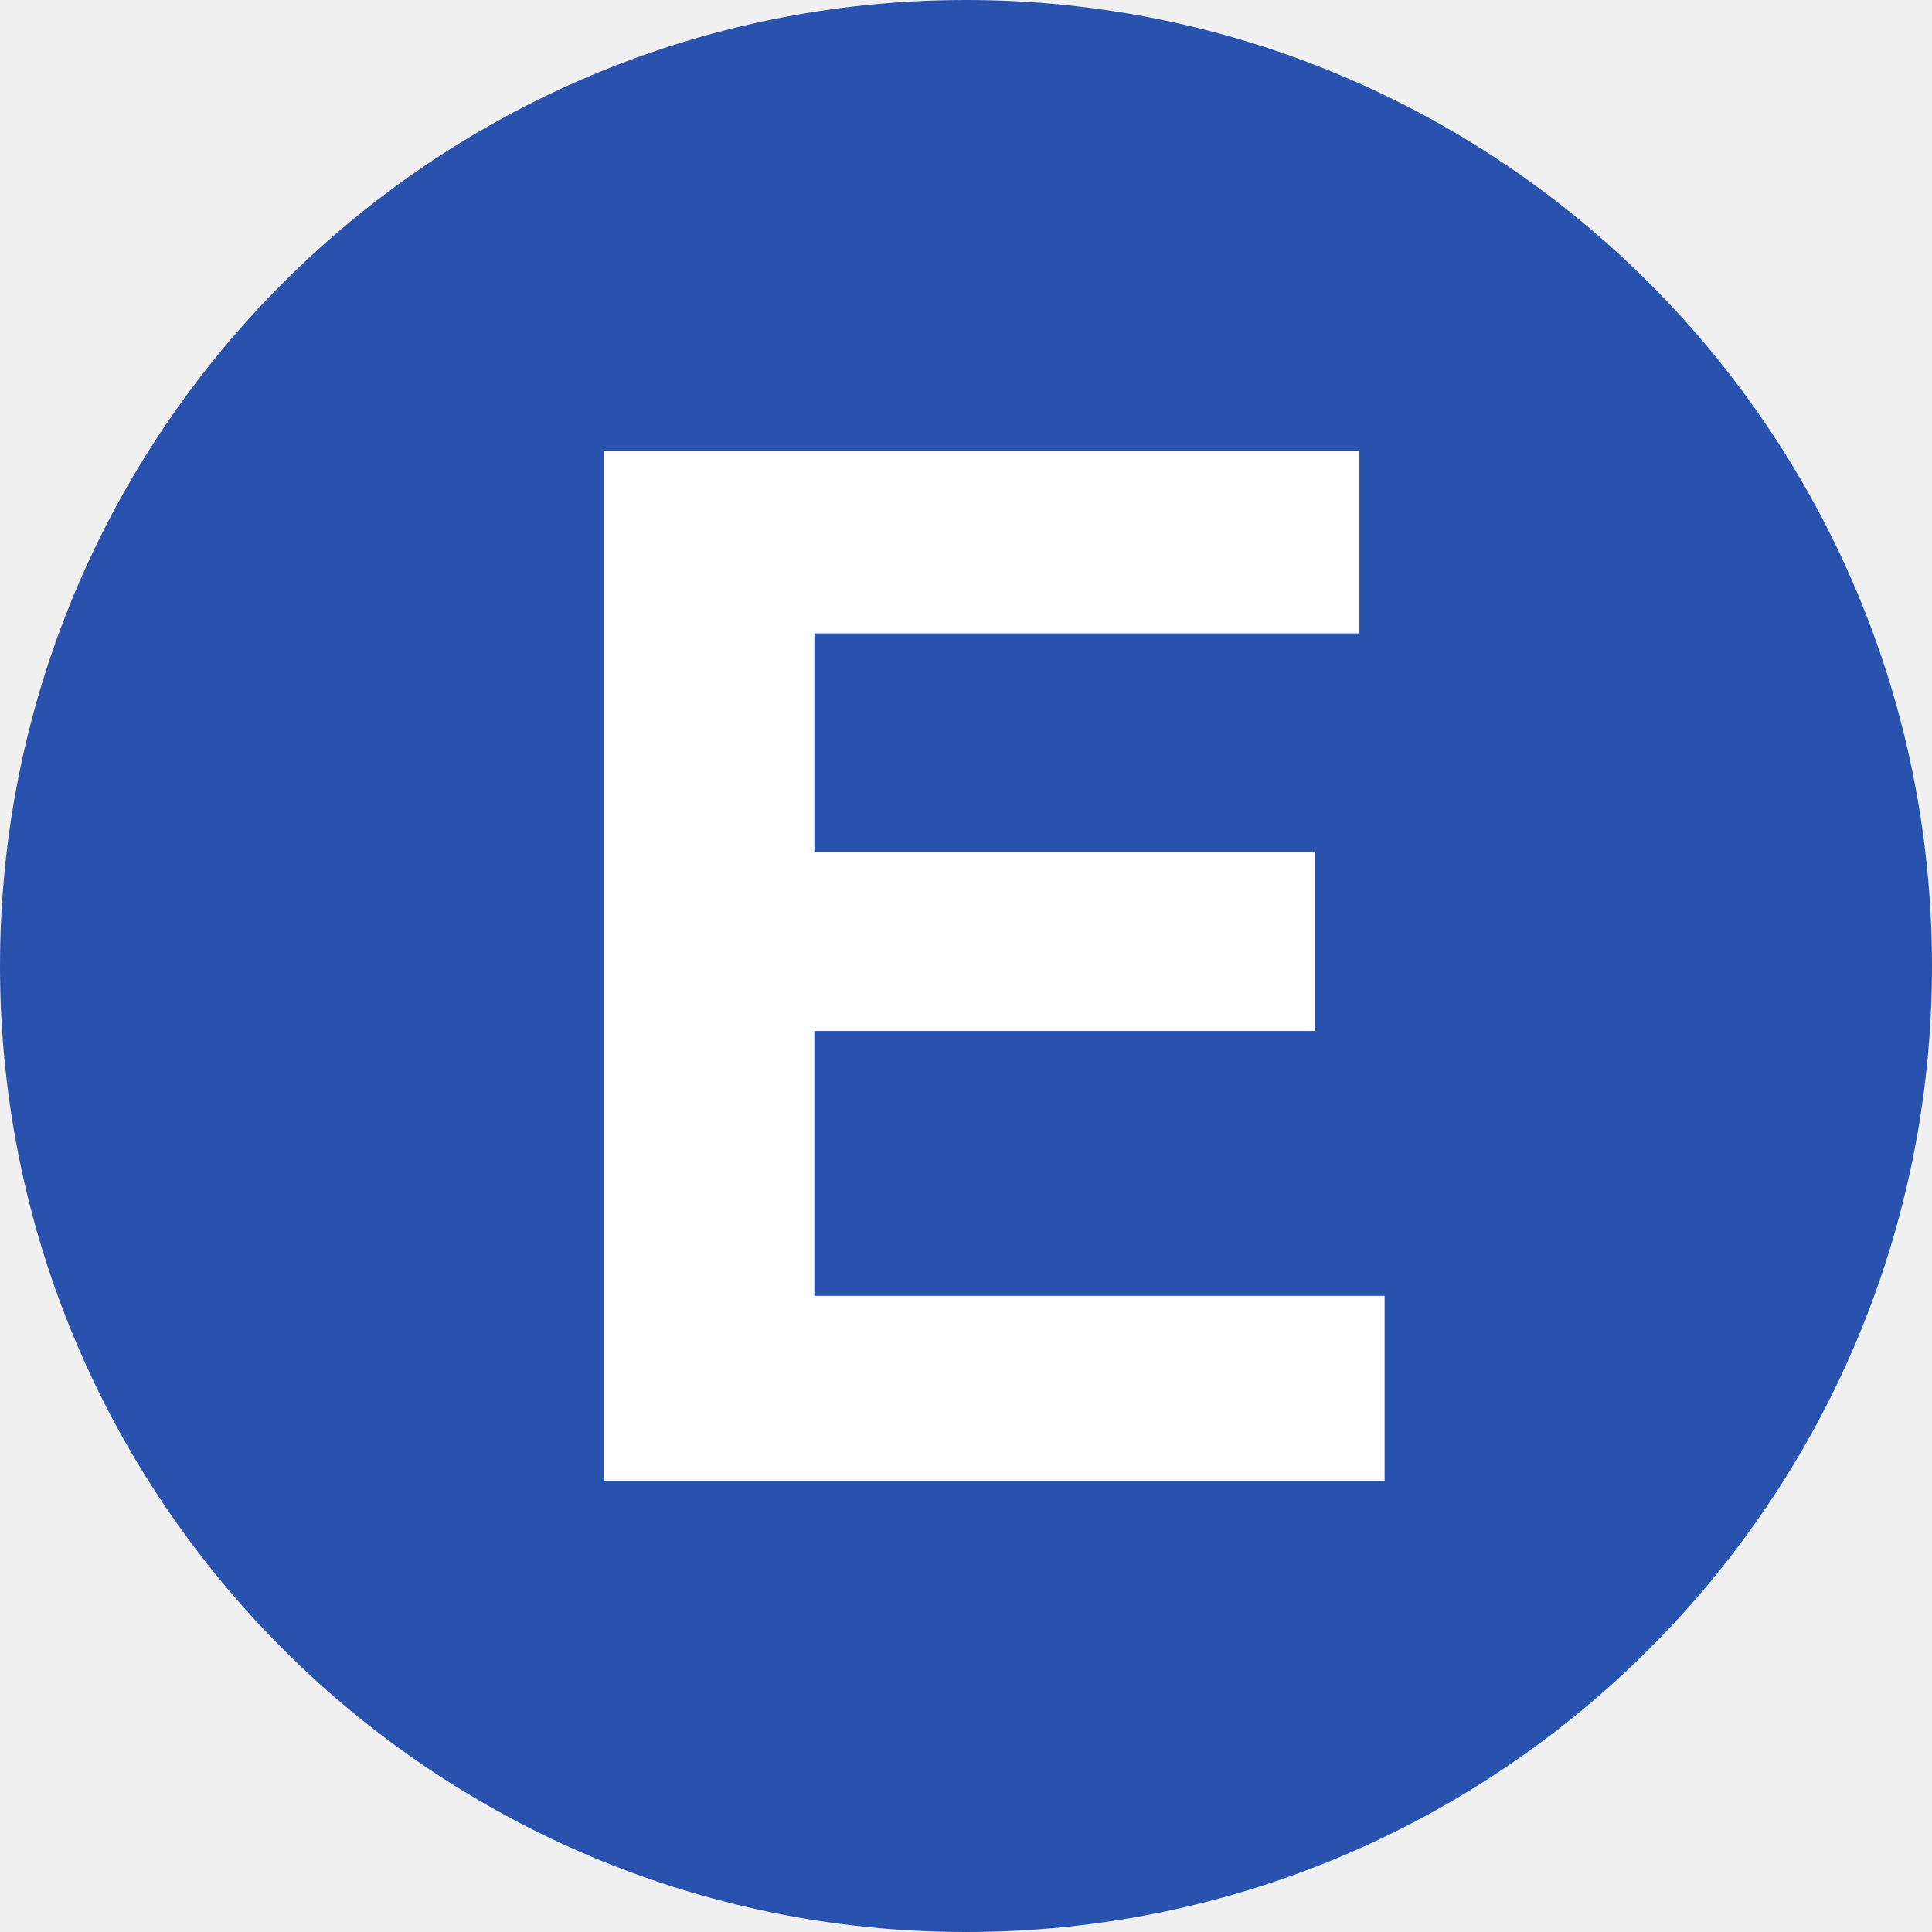
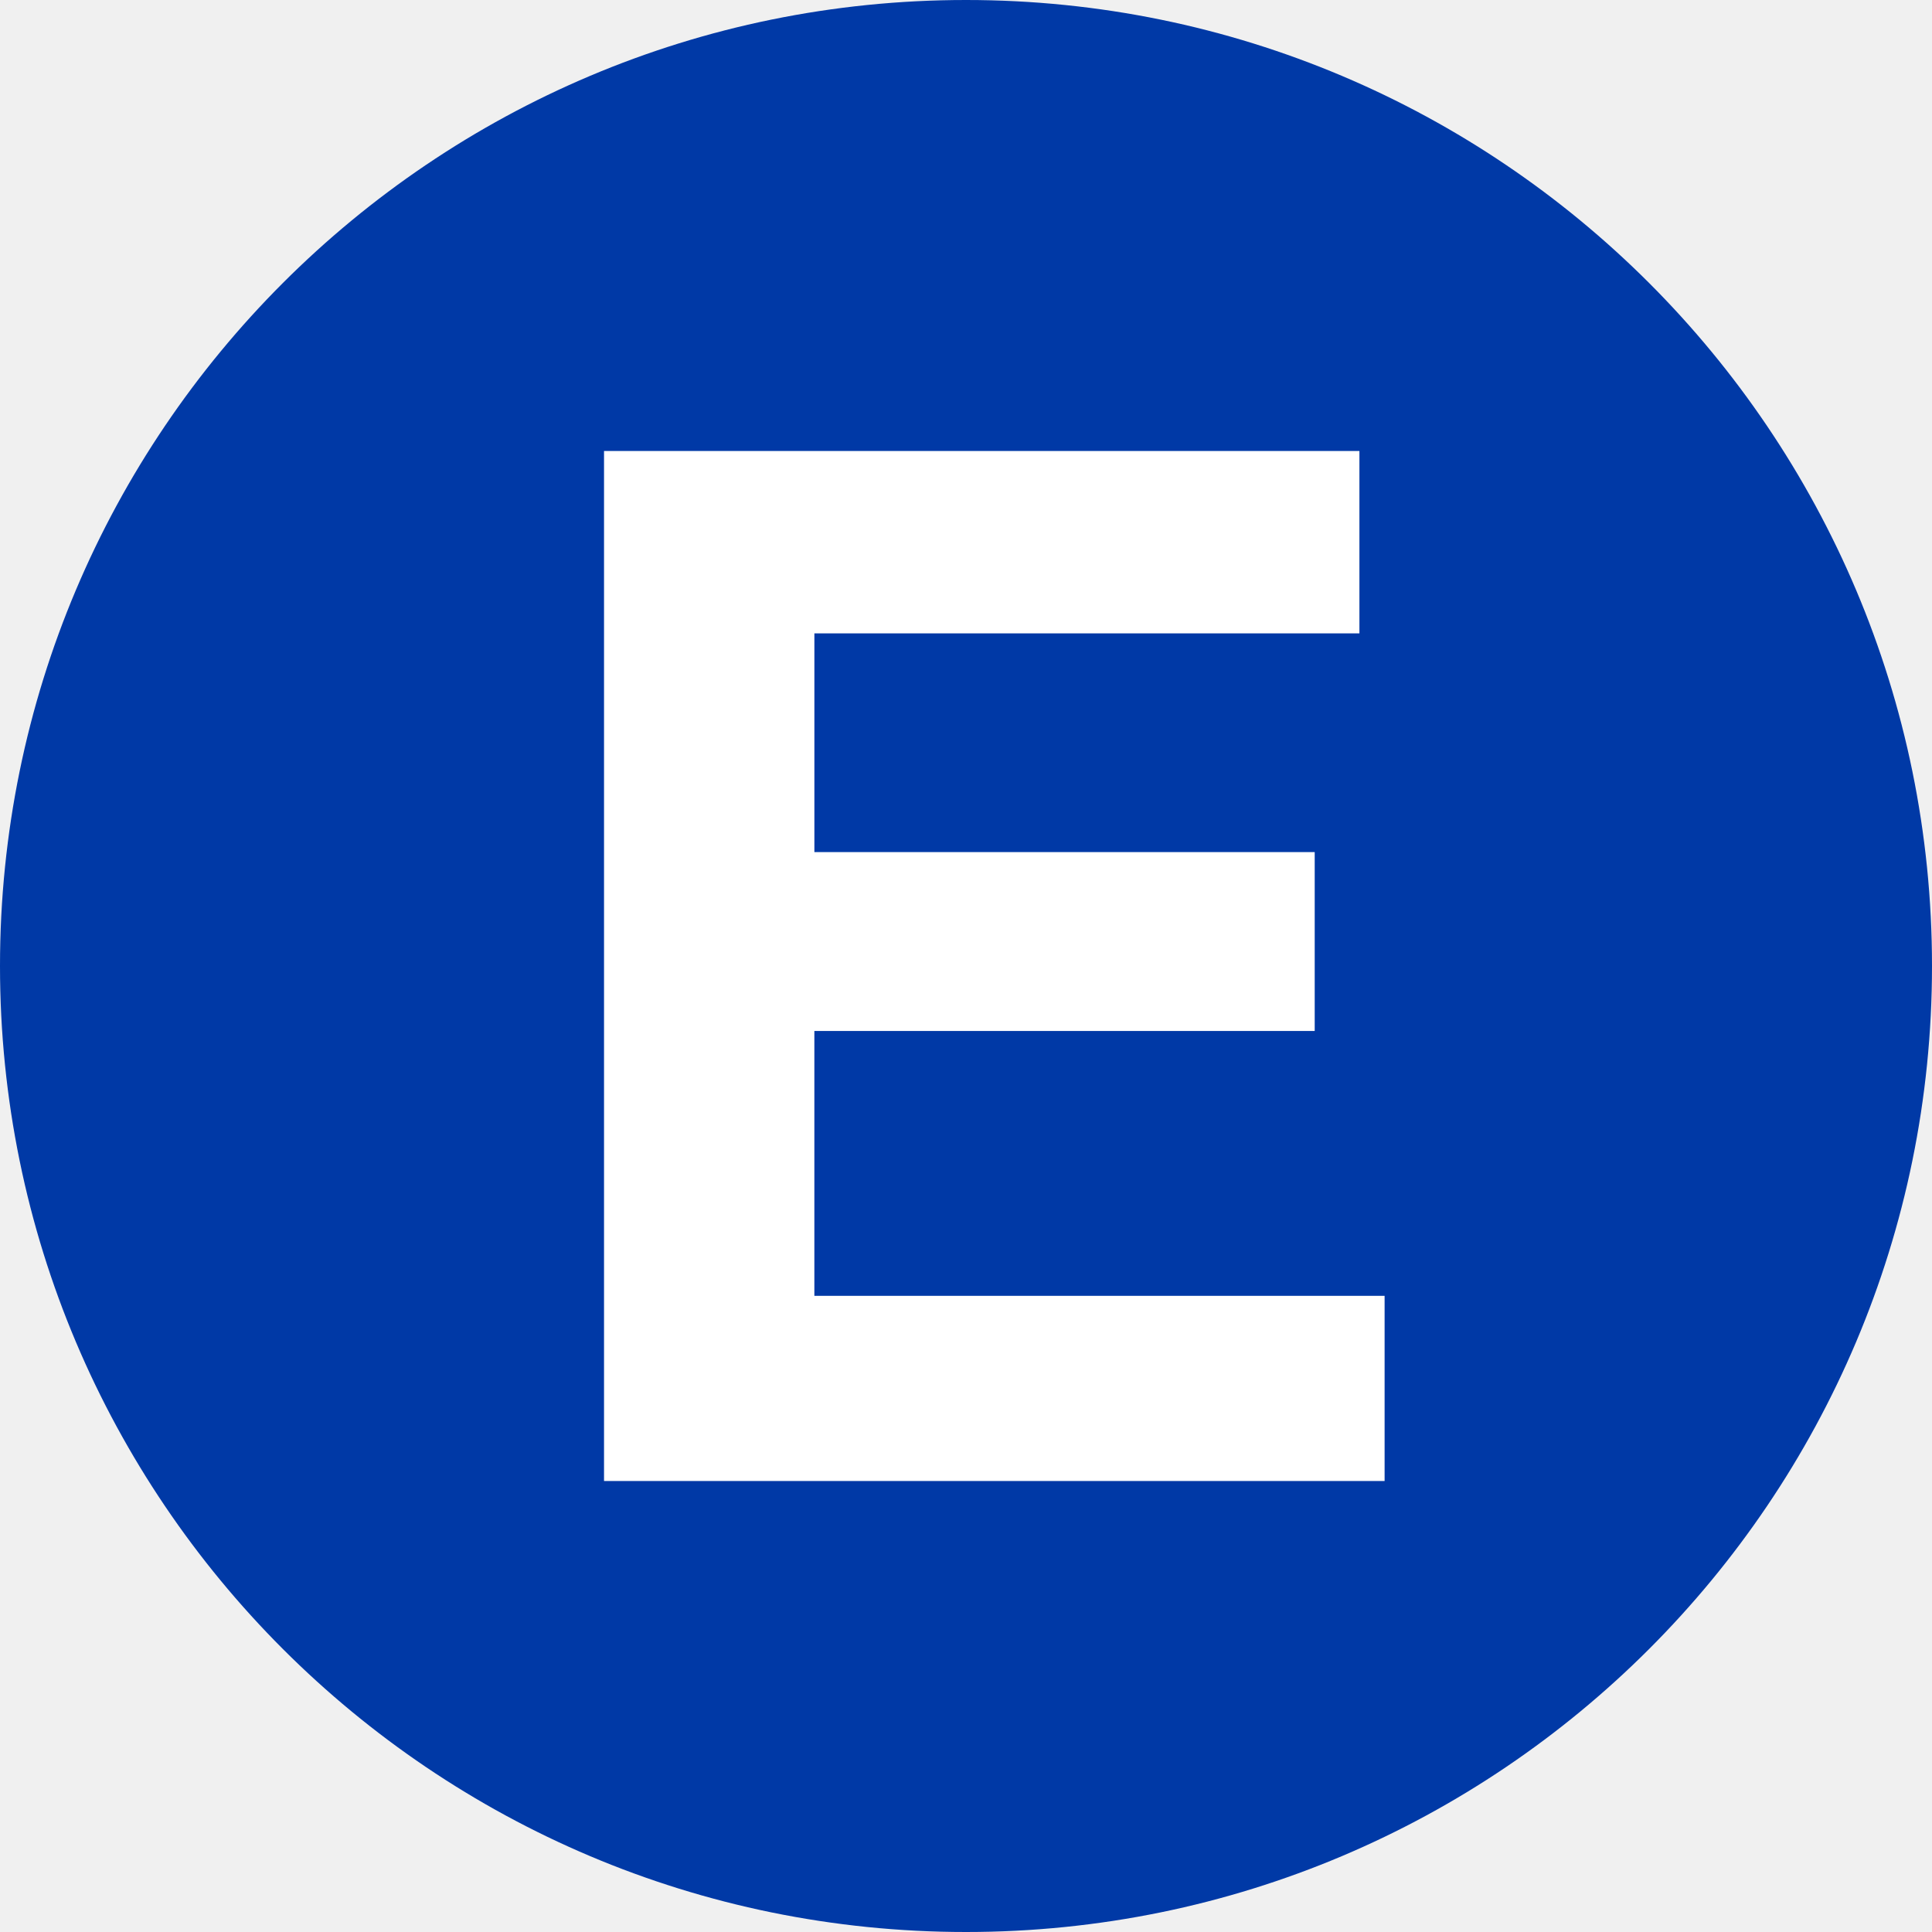
<svg xmlns="http://www.w3.org/2000/svg" xml:space="preserve" style="fill-rule:evenodd;clip-rule:evenodd;stroke-linejoin:round;stroke-miterlimit:1.414" viewBox="0 0 90 90">
-   <circle cx="45" cy="45" r="45" style="fill:#2852ad" />
+   <circle cx="45" cy="45" r="45" style="fill:#0039a6" />
  <path d="M63.327 29.505h-25.39v10.189h23.307v8.333H37.936v12.338H64.5v8.626H28.138V21.009h35.189z" style="fill:#fff;fill-rule:nonzero" />
</svg>
